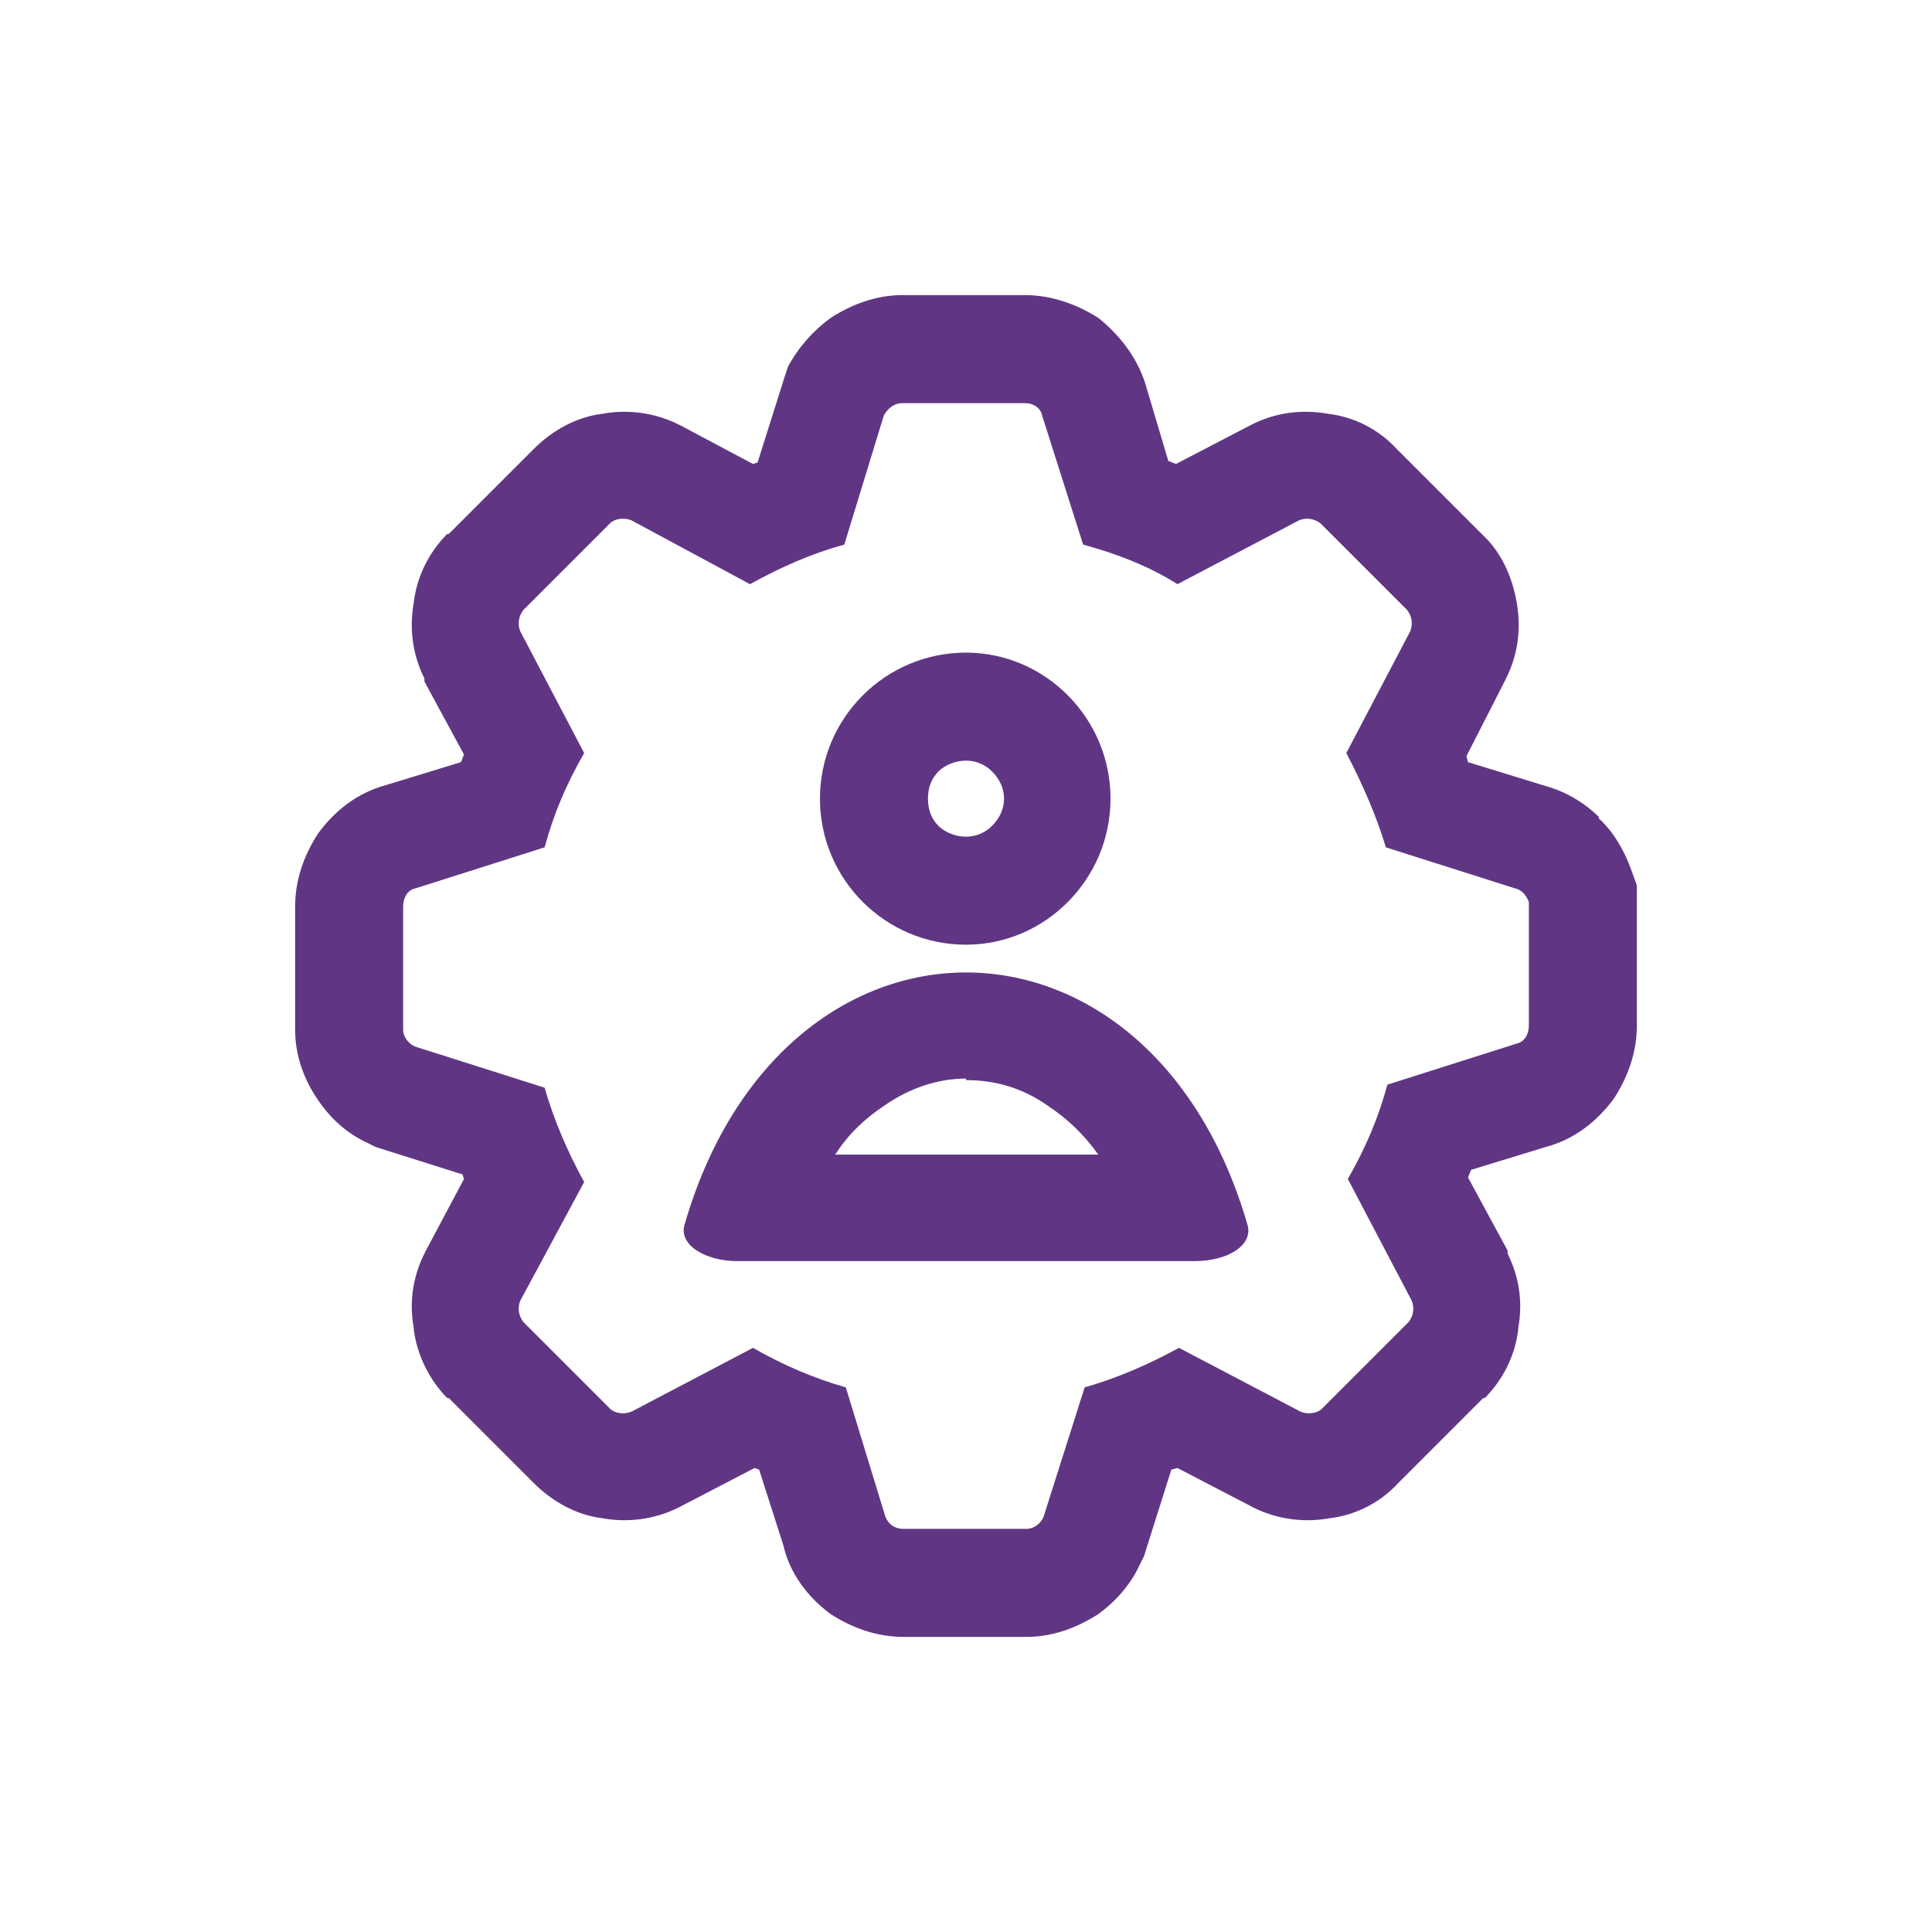
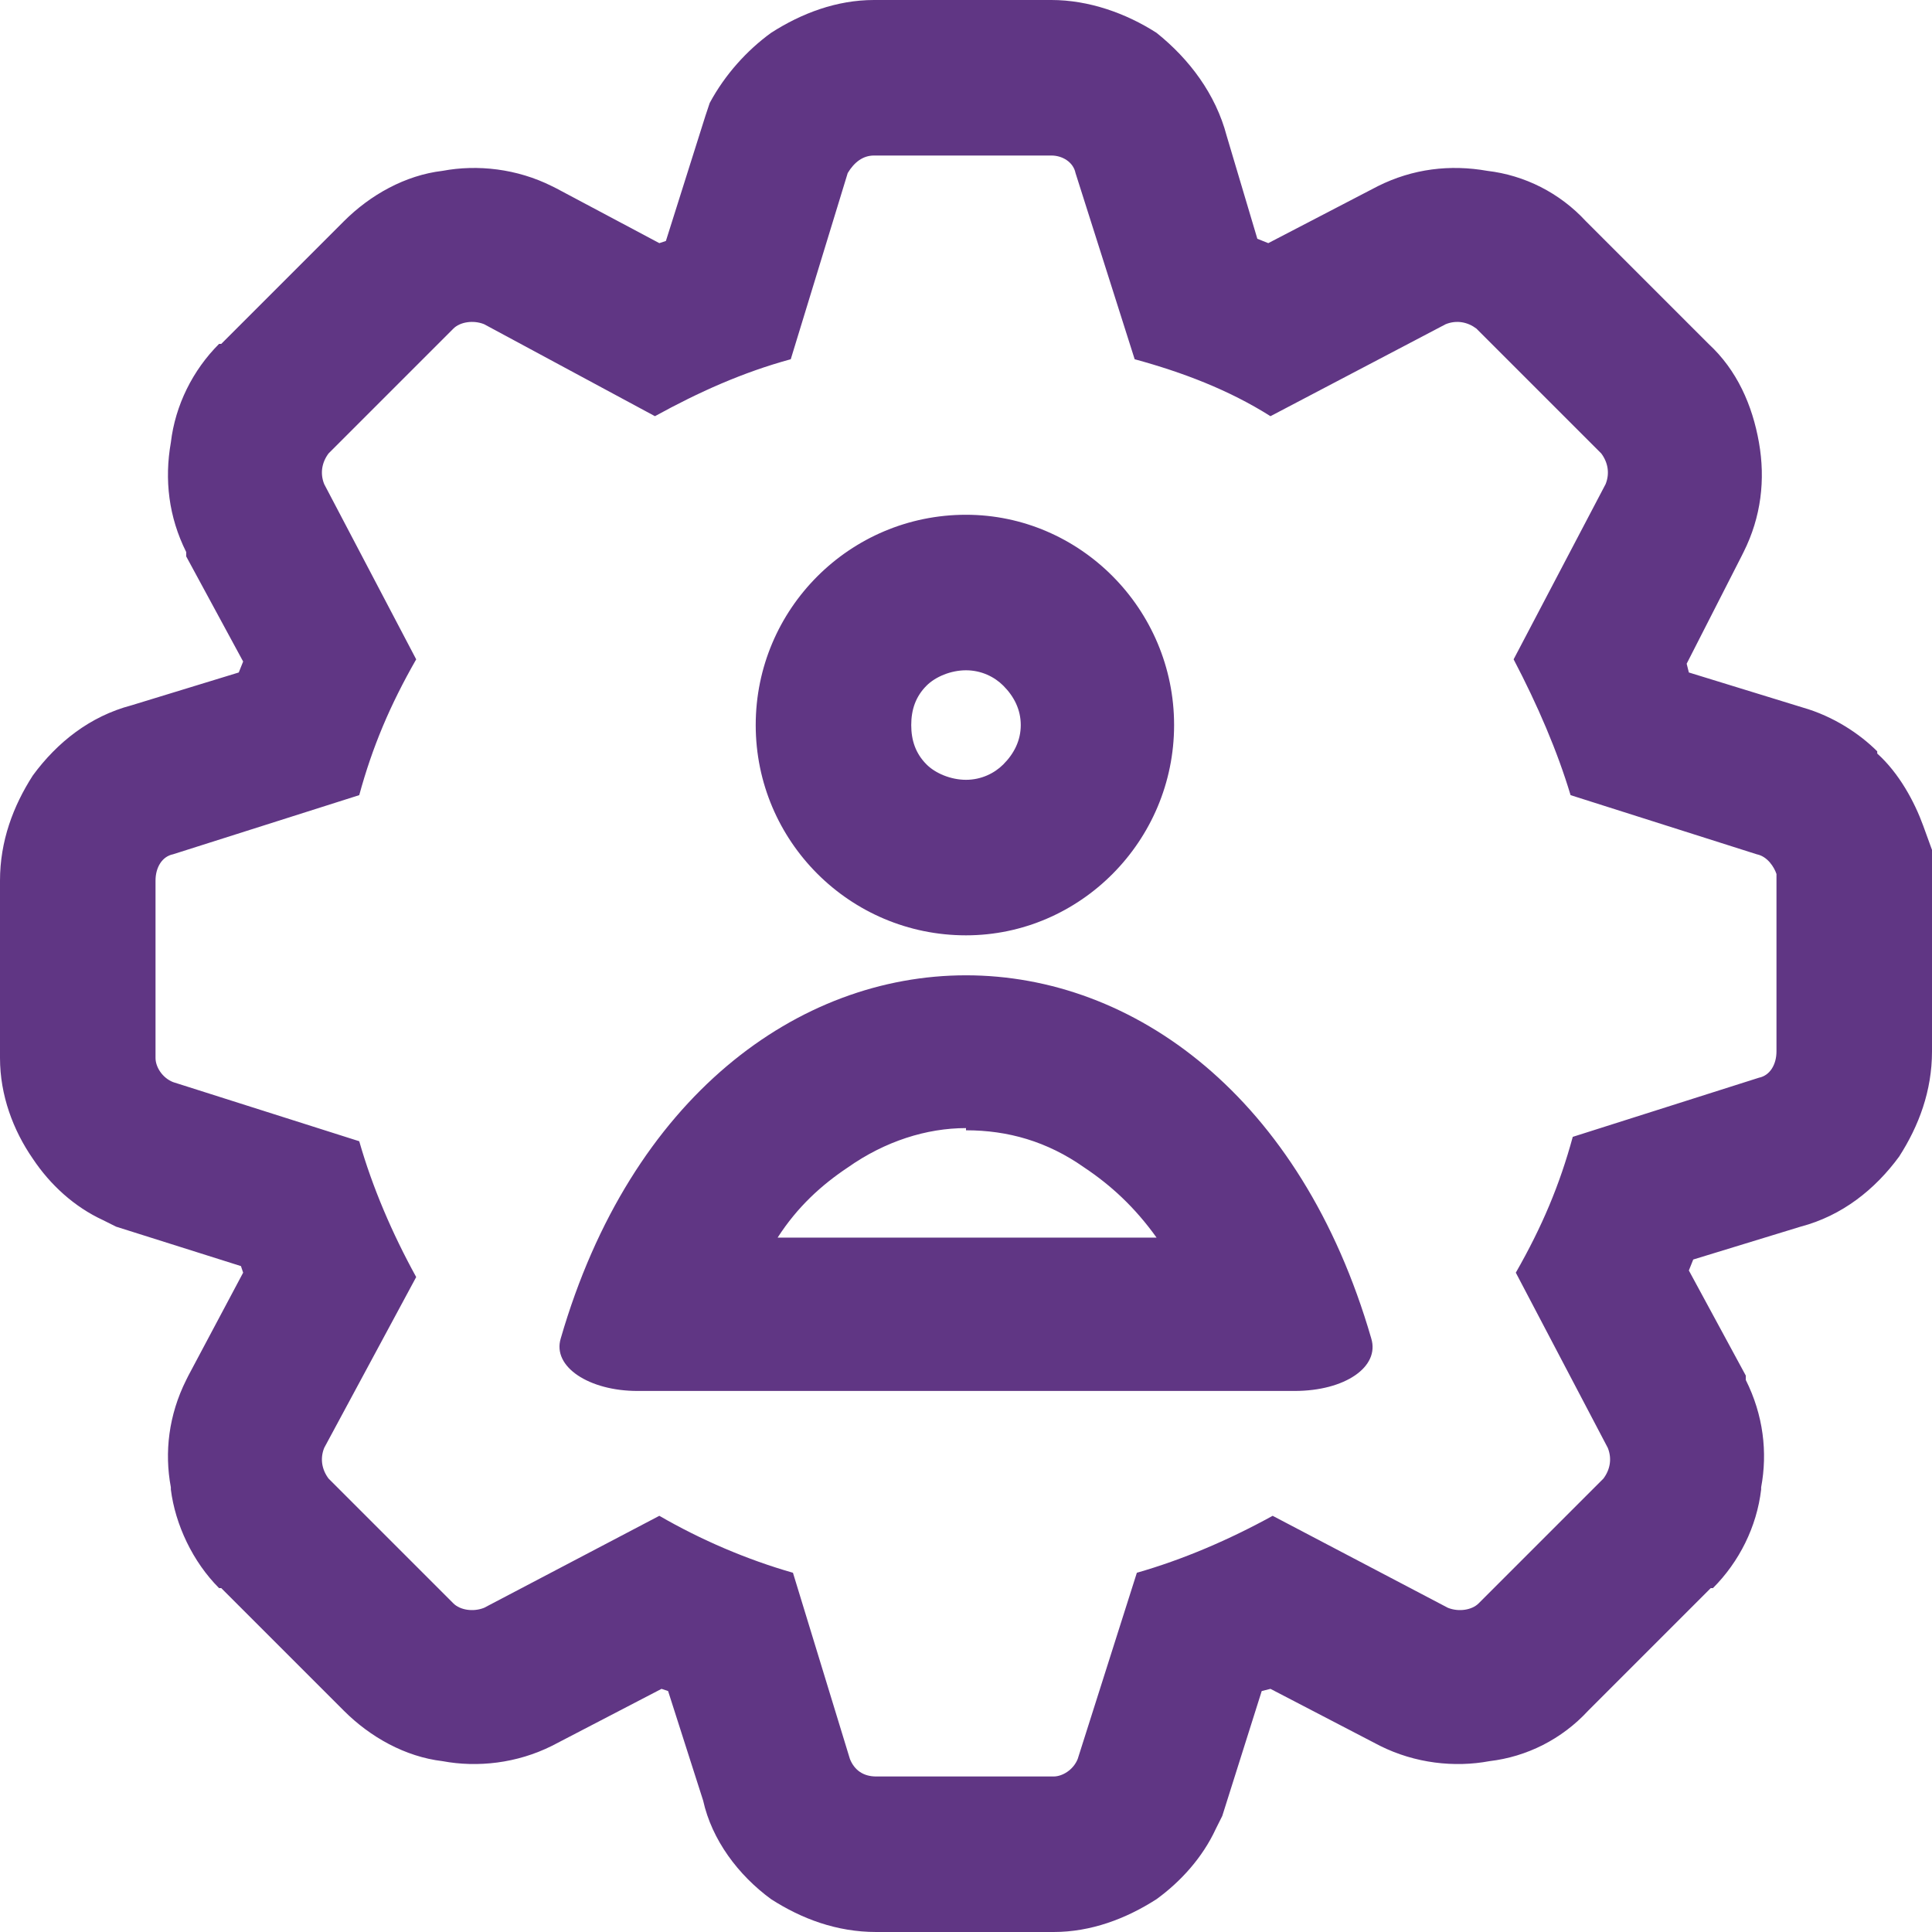
- <svg xmlns="http://www.w3.org/2000/svg" xml:space="preserve" width="12.7mm" height="12.7mm" version="1.1" style="shape-rendering:geometricPrecision; text-rendering:geometricPrecision; image-rendering:optimizeQuality; fill-rule:evenodd; clip-rule:evenodd" viewBox="0 0 1270 1270">
-   <defs>
-     <style type="text/css">
+ <svg xmlns="http://www.w3.org/2000/svg" id="svg86" viewBox="0 0 882 882" style="clip-rule:evenodd;fill-rule:evenodd;image-rendering:optimizeQuality;shape-rendering:geometricPrecision;text-rendering:geometricPrecision" version="1.1" height="8.82mm" width="8.82mm" xml:space="preserve">
+   <defs id="defs80">
+     <style id="style78" type="text/css">
   
    .fil0 {fill:#603684}
   
  </style>
  </defs>
-   <g id="Слой_x0020_1">
-     <path class="fil0" d="M722 759c-10,-14 -21,-24 -33,-32 -17,-12 -35,-17 -54,-17l0 -1c-18,0 -37,6 -54,18 -12,8 -23,18 -32,32l173 0zm274 -175l-85 -27c-6,-20 -15,-41 -26,-62l42 -80c2,-5 1,-10 -2,-14l-57 -57c-4,-3 -9,-4 -14,-2l-80 42c-19,-12 -40,-20 -62,-26l-27 -85c-1,-5 -6,-8 -11,-8l-81 0c-5,0 -9,3 -12,8l-26 85c-22,6 -42,15 -62,26l-78 -42c-5,-2 -11,-1 -14,2l-57 57c-3,4 -4,9 -2,14l42 80c-12,21 -20,40 -26,62l-85 27c-5,1 -8,6 -8,12l0 81c0,4 3,9 8,11l85 27c6,21 15,42 26,62l-42 78c-2,5 -1,10 2,14l57 57c3,3 9,4 14,2l80 -42c19,11 40,20 61,26l26 85c2,5 6,8 12,8l81 0c4,0 9,-3 11,-8l27 -85c21,-6 42,-15 62,-26l80 42c5,2 11,1 14,-2l57 -57c3,-4 4,-9 2,-14l-42 -80c12,-21 20,-40 26,-62l85 -27c5,-1 8,-6 8,-12l0 -81c-1,-3 -4,-8 -9,-9zm-31 -83l52 16c14,4 26,12 34,20l0 1c10,9 17,22 21,33l4 11 0 92c0,18 -6,34 -15,48 -11,15 -26,27 -45,32l-49 15 -2 5 26 48 0 2c8,16 10,33 7,49l0 1c-2,17 -10,33 -22,45l-1 0 -56 56 0 0c-12,13 -28,21 -45,23l0 0c-16,3 -34,1 -50,-7l-50 -26 -4 1 -18 57 -3 6c-6,13 -16,24 -27,32l0 0c-14,9 -30,15 -47,15l-81 0c-18,0 -34,-6 -48,-15l0 0c-15,-11 -27,-27 -31,-45l-16 -50 -3 -1 -50 26c-16,8 -34,10 -50,7l0 0c-17,-2 -33,-11 -45,-23l0 0 -56 -56 -1 0c-12,-12 -20,-29 -22,-45l0 -1c-3,-16 -1,-33 7,-49l1 -2 25 -47 -1 -3 -57 -18 -6 -3c-13,-6 -24,-16 -32,-28 -9,-13 -15,-29 -15,-46l0 -81c0,-18 6,-34 15,-48 11,-15 26,-27 45,-32l49 -15 2 -5 -26 -48 0 -2c-8,-16 -10,-33 -7,-50l0 0c2,-17 10,-33 22,-45l1 0 56 -56 0 0c12,-12 28,-21 45,-23l0 0c16,-3 34,-1 50,7l2 1 47 25 3 -1 18 -57 2 -6c7,-13 17,-24 28,-32 14,-9 30,-15 47,-15l81 0c17,0 34,6 48,15l0 0c15,12 27,28 32,47l14 47 5 2 50 -26c16,-8 33,-10 50,-7l0 0c17,2 33,10 45,23l0 0 56 56 0 0c13,12 20,28 23,45l0 0c3,17 1,34 -7,50l-1 2 -25 49 1 4zm-305 24c0,-7 -3,-13 -8,-18l0 0c-4,-4 -10,-7 -17,-7 -7,0 -14,3 -18,7l0 0c-5,5 -7,11 -7,18 0,7 2,13 7,18l0 0c4,4 11,7 18,7 7,0 13,-3 17,-7l0 0c5,-5 8,-11 8,-18zm70 0c0,-53 -43,-96 -95,-96 -53,0 -96,43 -96,96 0,53 43,96 96,96 52,0 95,-43 95,-96zm90 280c-64,-221 -306,-221 -370,0 -4,13 13,24 35,24l300 0c23,0 39,-11 35,-24z" />
+   <g transform="translate(-194,-194)" id="Слой_x0020_1">
+     <path style="fill:#603684" id="path83" d="m 722,759 c -10,-14 -21,-24 -33,-32 -17,-12 -35,-17 -54,-17 v -1 c -18,0 -37,6 -54,18 -12,8 -23,18 -32,32 z M 996,584 911,557 c -6,-20 -15,-41 -26,-62 l 42,-80 c 2,-5 1,-10 -2,-14 l -57,-57 c -4,-3 -9,-4 -14,-2 l -80,42 c -19,-12 -40,-20 -62,-26 l -27,-85 c -1,-5 -6,-8 -11,-8 h -81 c -5,0 -9,3 -12,8 l -26,85 c -22,6 -42,15 -62,26 l -78,-42 c -5,-2 -11,-1 -14,2 l -57,57 c -3,4 -4,9 -2,14 l 42,80 c -12,21 -20,40 -26,62 l -85,27 c -5,1 -8,6 -8,12 v 81 c 0,4 3,9 8,11 l 85,27 c 6,21 15,42 26,62 l -42,78 c -2,5 -1,10 2,14 l 57,57 c 3,3 9,4 14,2 l 80,-42 c 19,11 40,20 61,26 l 26,85 c 2,5 6,8 12,8 h 81 c 4,0 9,-3 11,-8 l 27,-85 c 21,-6 42,-15 62,-26 l 80,42 c 5,2 11,1 14,-2 l 57,-57 c 3,-4 4,-9 2,-14 l -42,-80 c 12,-21 20,-40 26,-62 l 85,-27 c 5,-1 8,-6 8,-12 v -81 c -1,-3 -4,-8 -9,-9 z m -31,-83 52,16 c 14,4 26,12 34,20 v 1 c 10,9 17,22 21,33 l 4,11 v 92 c 0,18 -6,34 -15,48 -11,15 -26,27 -45,32 l -49,15 -2,5 26,48 v 2 c 8,16 10,33 7,49 v 1 c -2,17 -10,33 -22,45 h -1 l -56,56 v 0 c -12,13 -28,21 -45,23 v 0 c -16,3 -34,1 -50,-7 l -50,-26 -4,1 -18,57 -3,6 c -6,13 -16,24 -27,32 v 0 c -14,9 -30,15 -47,15 h -81 c -18,0 -34,-6 -48,-15 v 0 c -15,-11 -27,-27 -31,-45 l -16,-50 -3,-1 -50,26 c -16,8 -34,10 -50,7 v 0 c -17,-2 -33,-11 -45,-23 v 0 l -56,-56 h -1 c -12,-12 -20,-29 -22,-45 v -1 c -3,-16 -1,-33 7,-49 l 1,-2 25,-47 -1,-3 -57,-18 -6,-3 c -13,-6 -24,-16 -32,-28 -9,-13 -15,-29 -15,-46 v -81 c 0,-18 6,-34 15,-48 11,-15 26,-27 45,-32 l 49,-15 2,-5 -26,-48 v -2 c -8,-16 -10,-33 -7,-50 v 0 c 2,-17 10,-33 22,-45 h 1 l 56,-56 v 0 c 12,-12 28,-21 45,-23 v 0 c 16,-3 34,-1 50,7 l 2,1 47,25 3,-1 18,-57 2,-6 c 7,-13 17,-24 28,-32 14,-9 30,-15 47,-15 h 81 c 17,0 34,6 48,15 v 0 c 15,12 27,28 32,47 l 14,47 5,2 50,-26 c 16,-8 33,-10 50,-7 v 0 c 17,2 33,10 45,23 v 0 l 56,56 v 0 c 13,12 20,28 23,45 v 0 c 3,17 1,34 -7,50 l -1,2 -25,49 z m -305,24 c 0,-7 -3,-13 -8,-18 v 0 c -4,-4 -10,-7 -17,-7 -7,0 -14,3 -18,7 v 0 c -5,5 -7,11 -7,18 0,7 2,13 7,18 v 0 c 4,4 11,7 18,7 7,0 13,-3 17,-7 v 0 c 5,-5 8,-11 8,-18 z m 70,0 c 0,-53 -43,-96 -95,-96 -53,0 -96,43 -96,96 0,53 43,96 96,96 52,0 95,-43 95,-96 z m 90,280 c -64,-221 -306,-221 -370,0 -4,13 13,24 35,24 h 300 c 23,0 39,-11 35,-24 z" class="fil0" />
  </g>
</svg>
